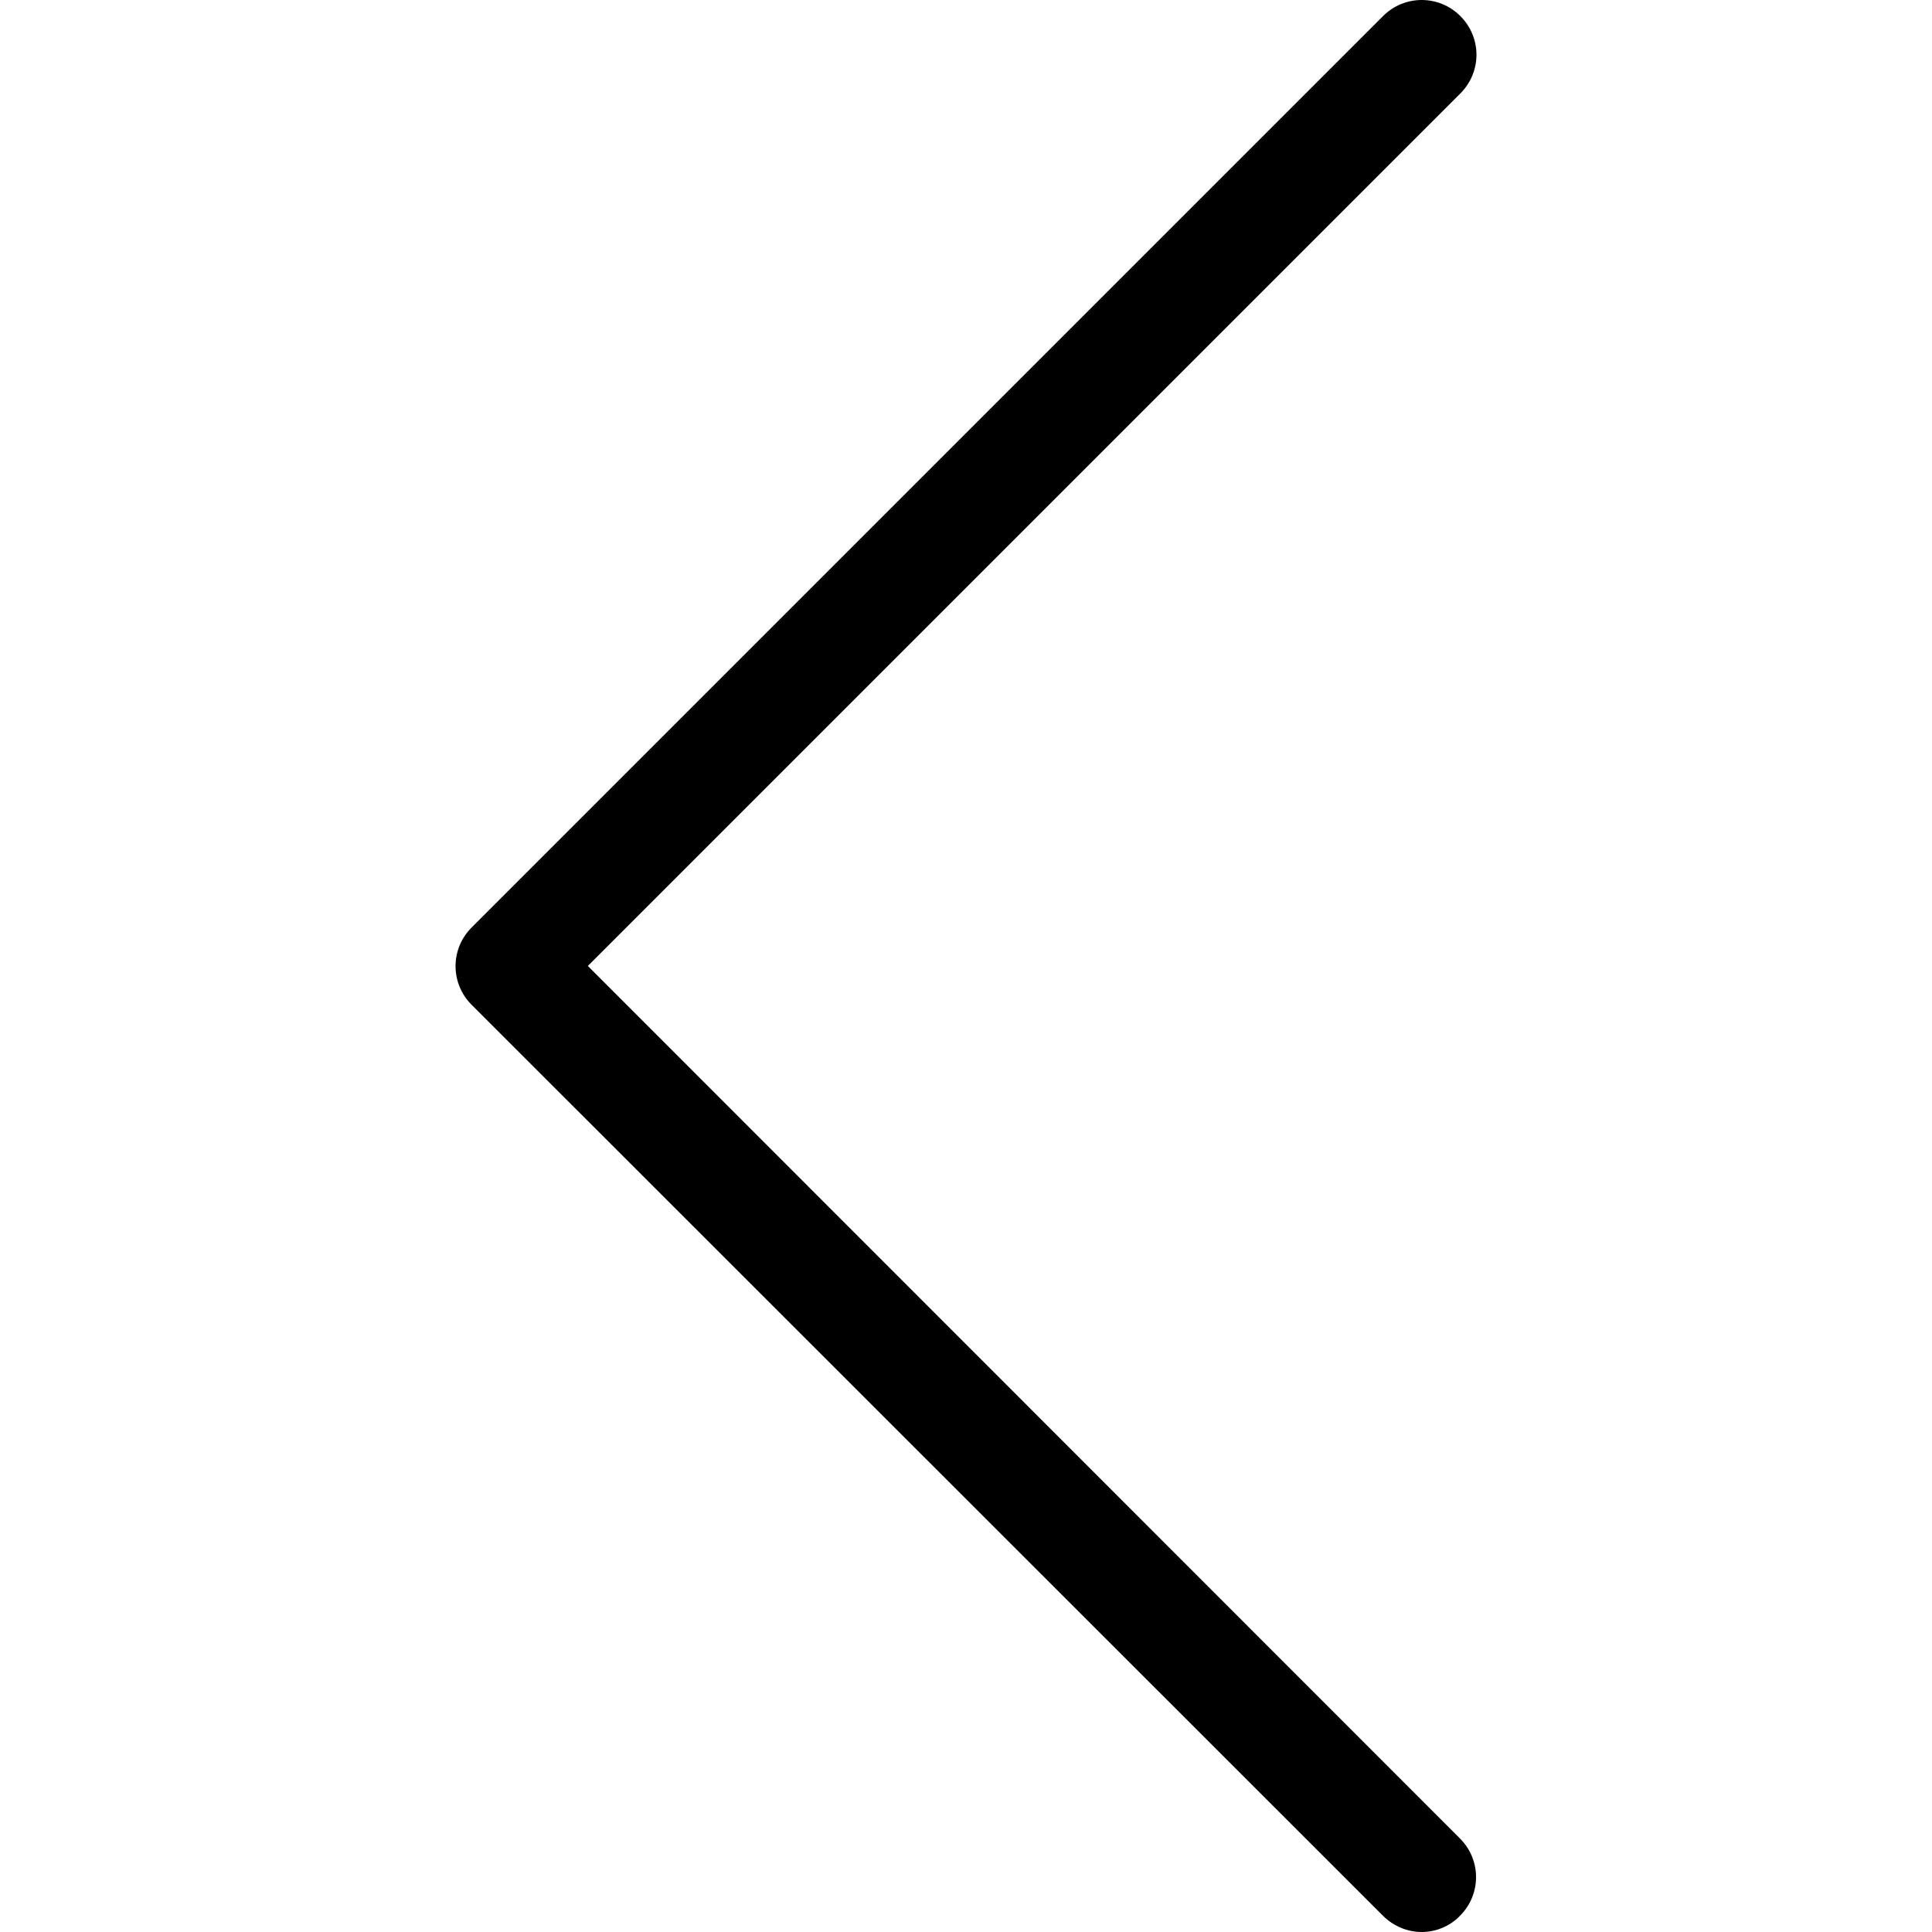
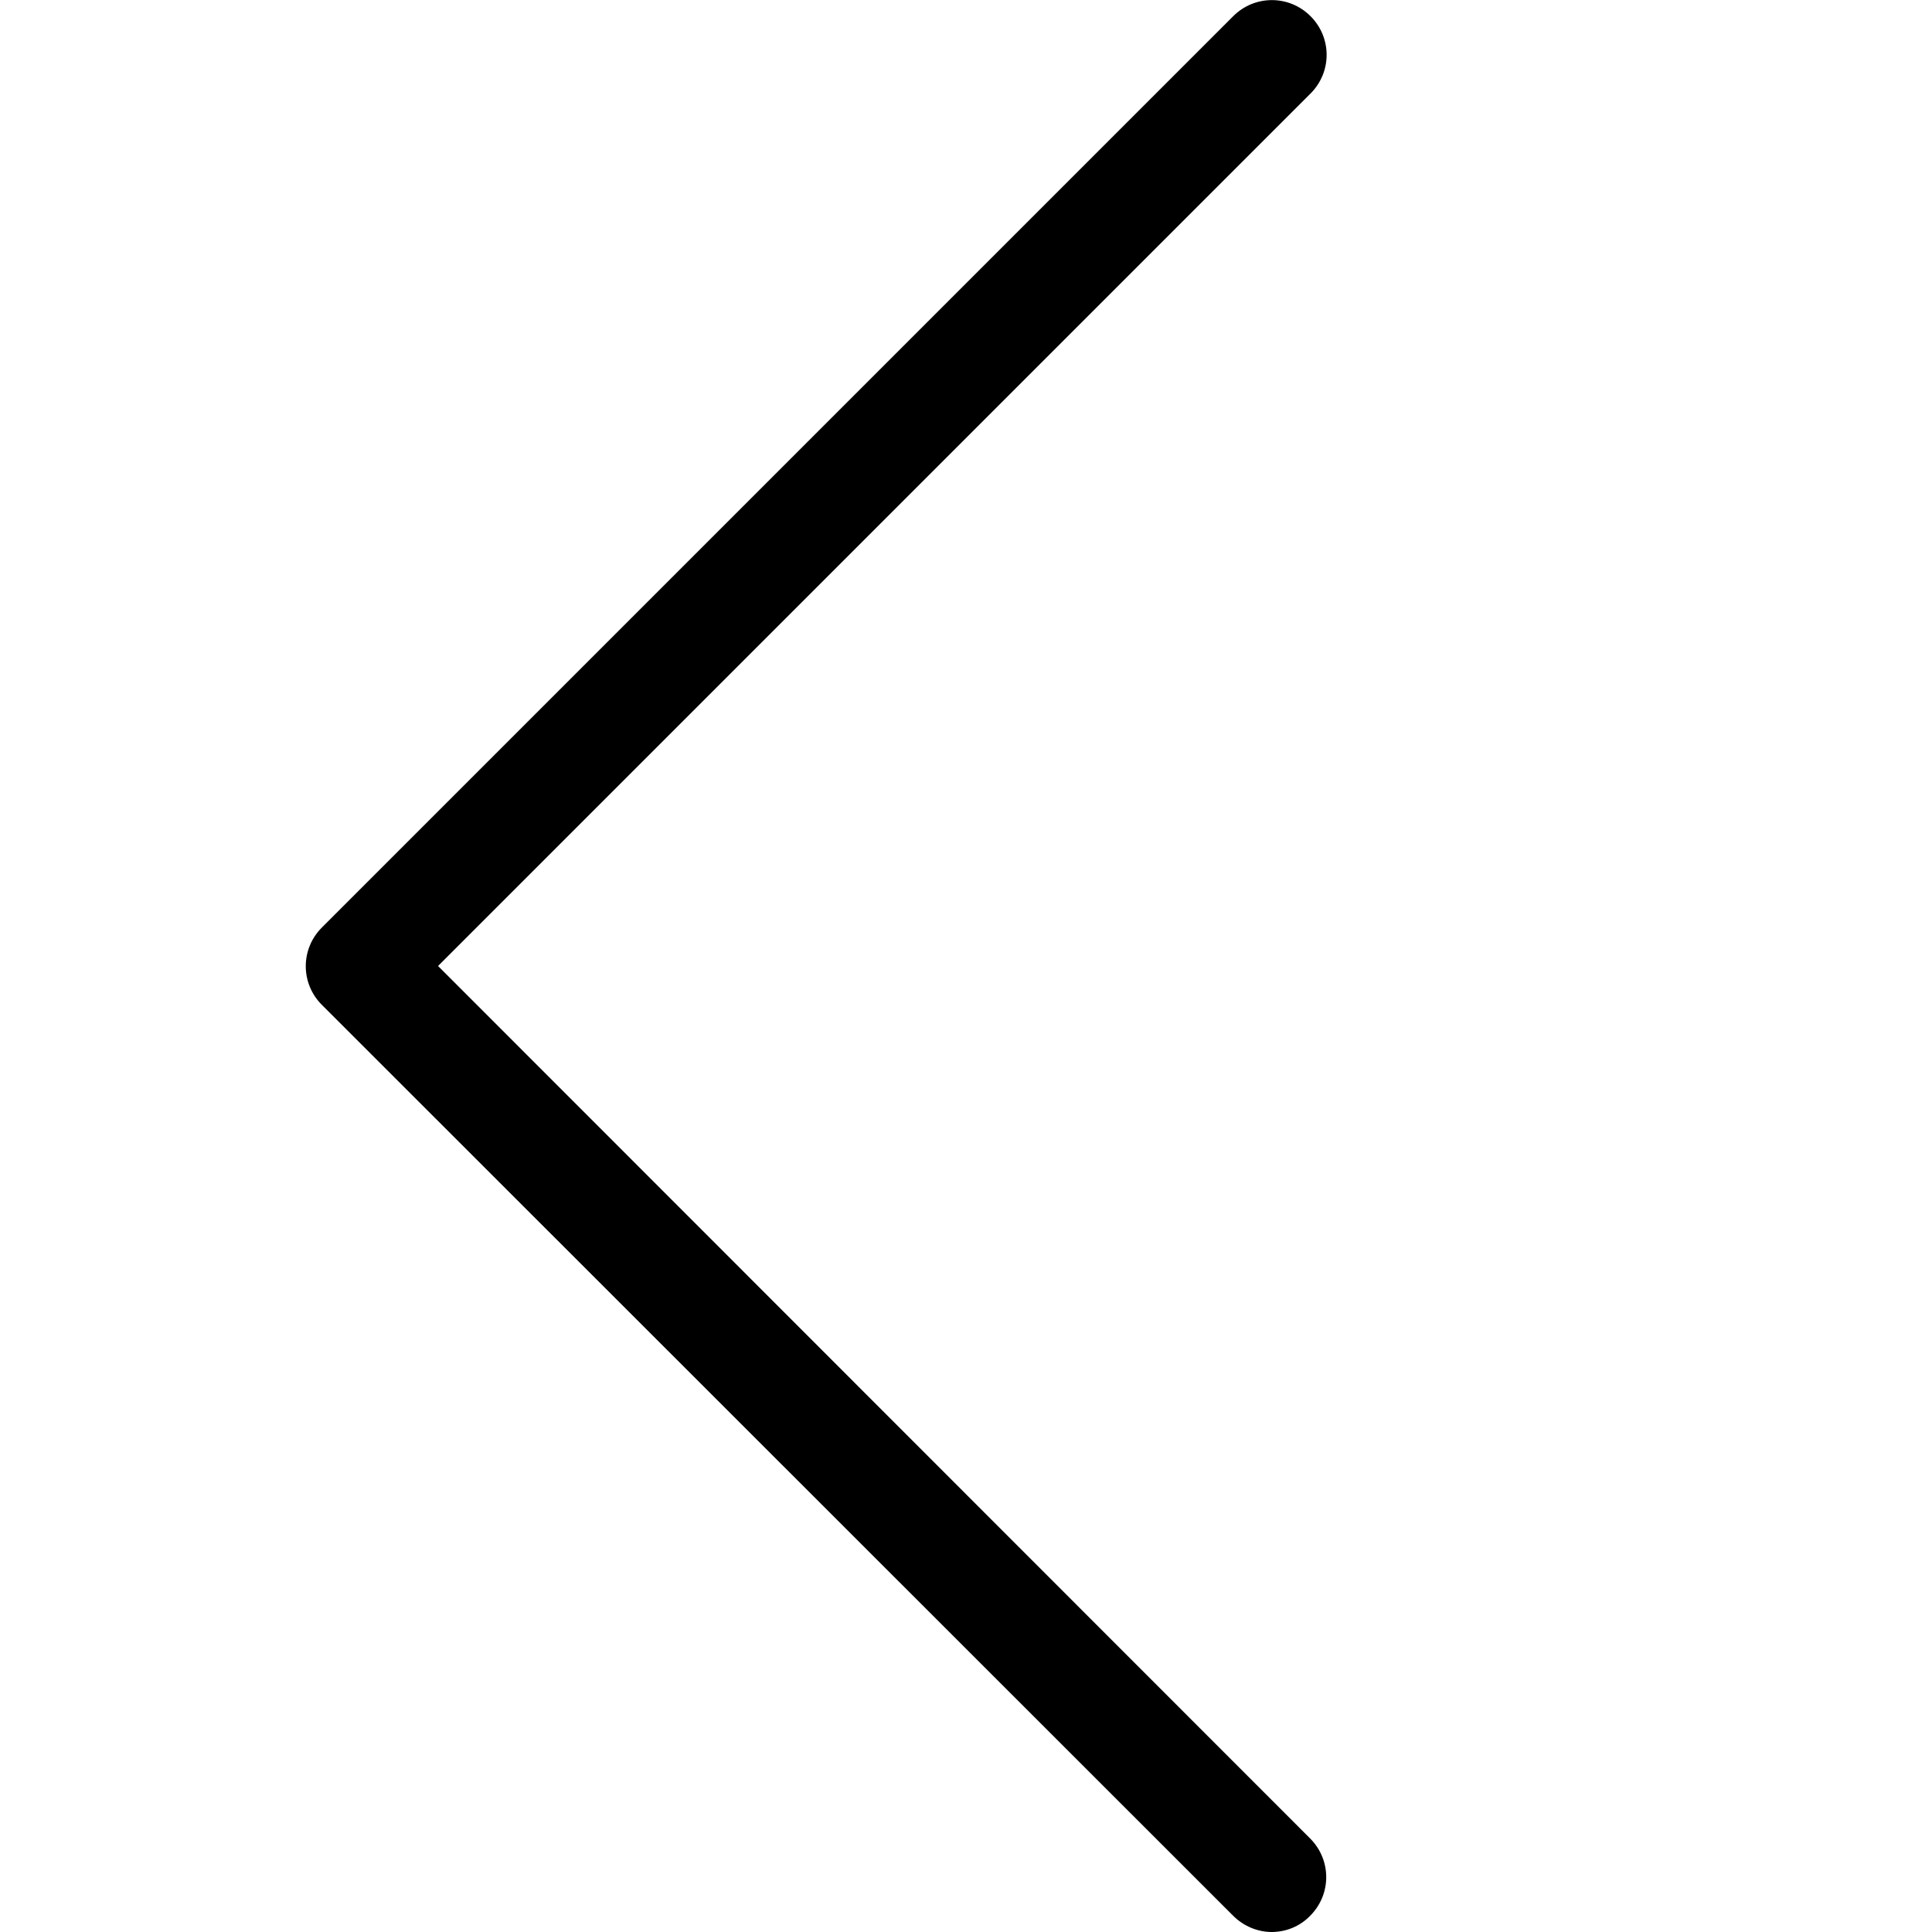
- <svg xmlns="http://www.w3.org/2000/svg" version="1.1" id="Capa_1" x="0px" y="0px" viewBox="0 0 477.175 477.175" style="enable-background:new 0 0 477.175 477.175;" xml:space="preserve">
+ <svg xmlns="http://www.w3.org/2000/svg" version="1.1" id="Capa_1" x="0px" y="0px" viewBox="0 0 477.2 477.2" style="enable-background:new 0 0 477.2 477.2;" xml:space="preserve">
  <g>
-     <path d="M145.188,238.575l215.5-215.5c5.3-5.3,5.3-13.8,0-19.1s-13.8-5.3-19.1,0l-225.1,225.1c-5.3,5.3-5.3,13.8,0,19.1l225.1,225   c2.6,2.6,6.1,4,9.5,4s6.9-1.3,9.5-4c5.3-5.3,5.3-13.8,0-19.1L145.188,238.575z" />
+     <path d="M108.2,238.6L323.7,23.1c5.3-5.3,5.3-13.8,0-19.1s-13.8-5.3-19.1,0L79.5,229.1c-5.3,5.3-5.3,13.8,0,19.1l225.1,225   c2.6,2.6,6.1,4,9.5,4s6.9-1.3,9.5-4c5.3-5.3,5.3-13.8,0-19.1L108.2,238.6z" />
  </g>
-   <g>
- </g>
-   <g>
- </g>
-   <g>
- </g>
-   <g>
- </g>
-   <g>
- </g>
-   <g>
- </g>
-   <g>
- </g>
-   <g>
- </g>
-   <g>
- </g>
-   <g>
- </g>
-   <g>
- </g>
-   <g>
- </g>
-   <g>
- </g>
-   <g>
- </g>
-   <g>
- </g>
</svg>
